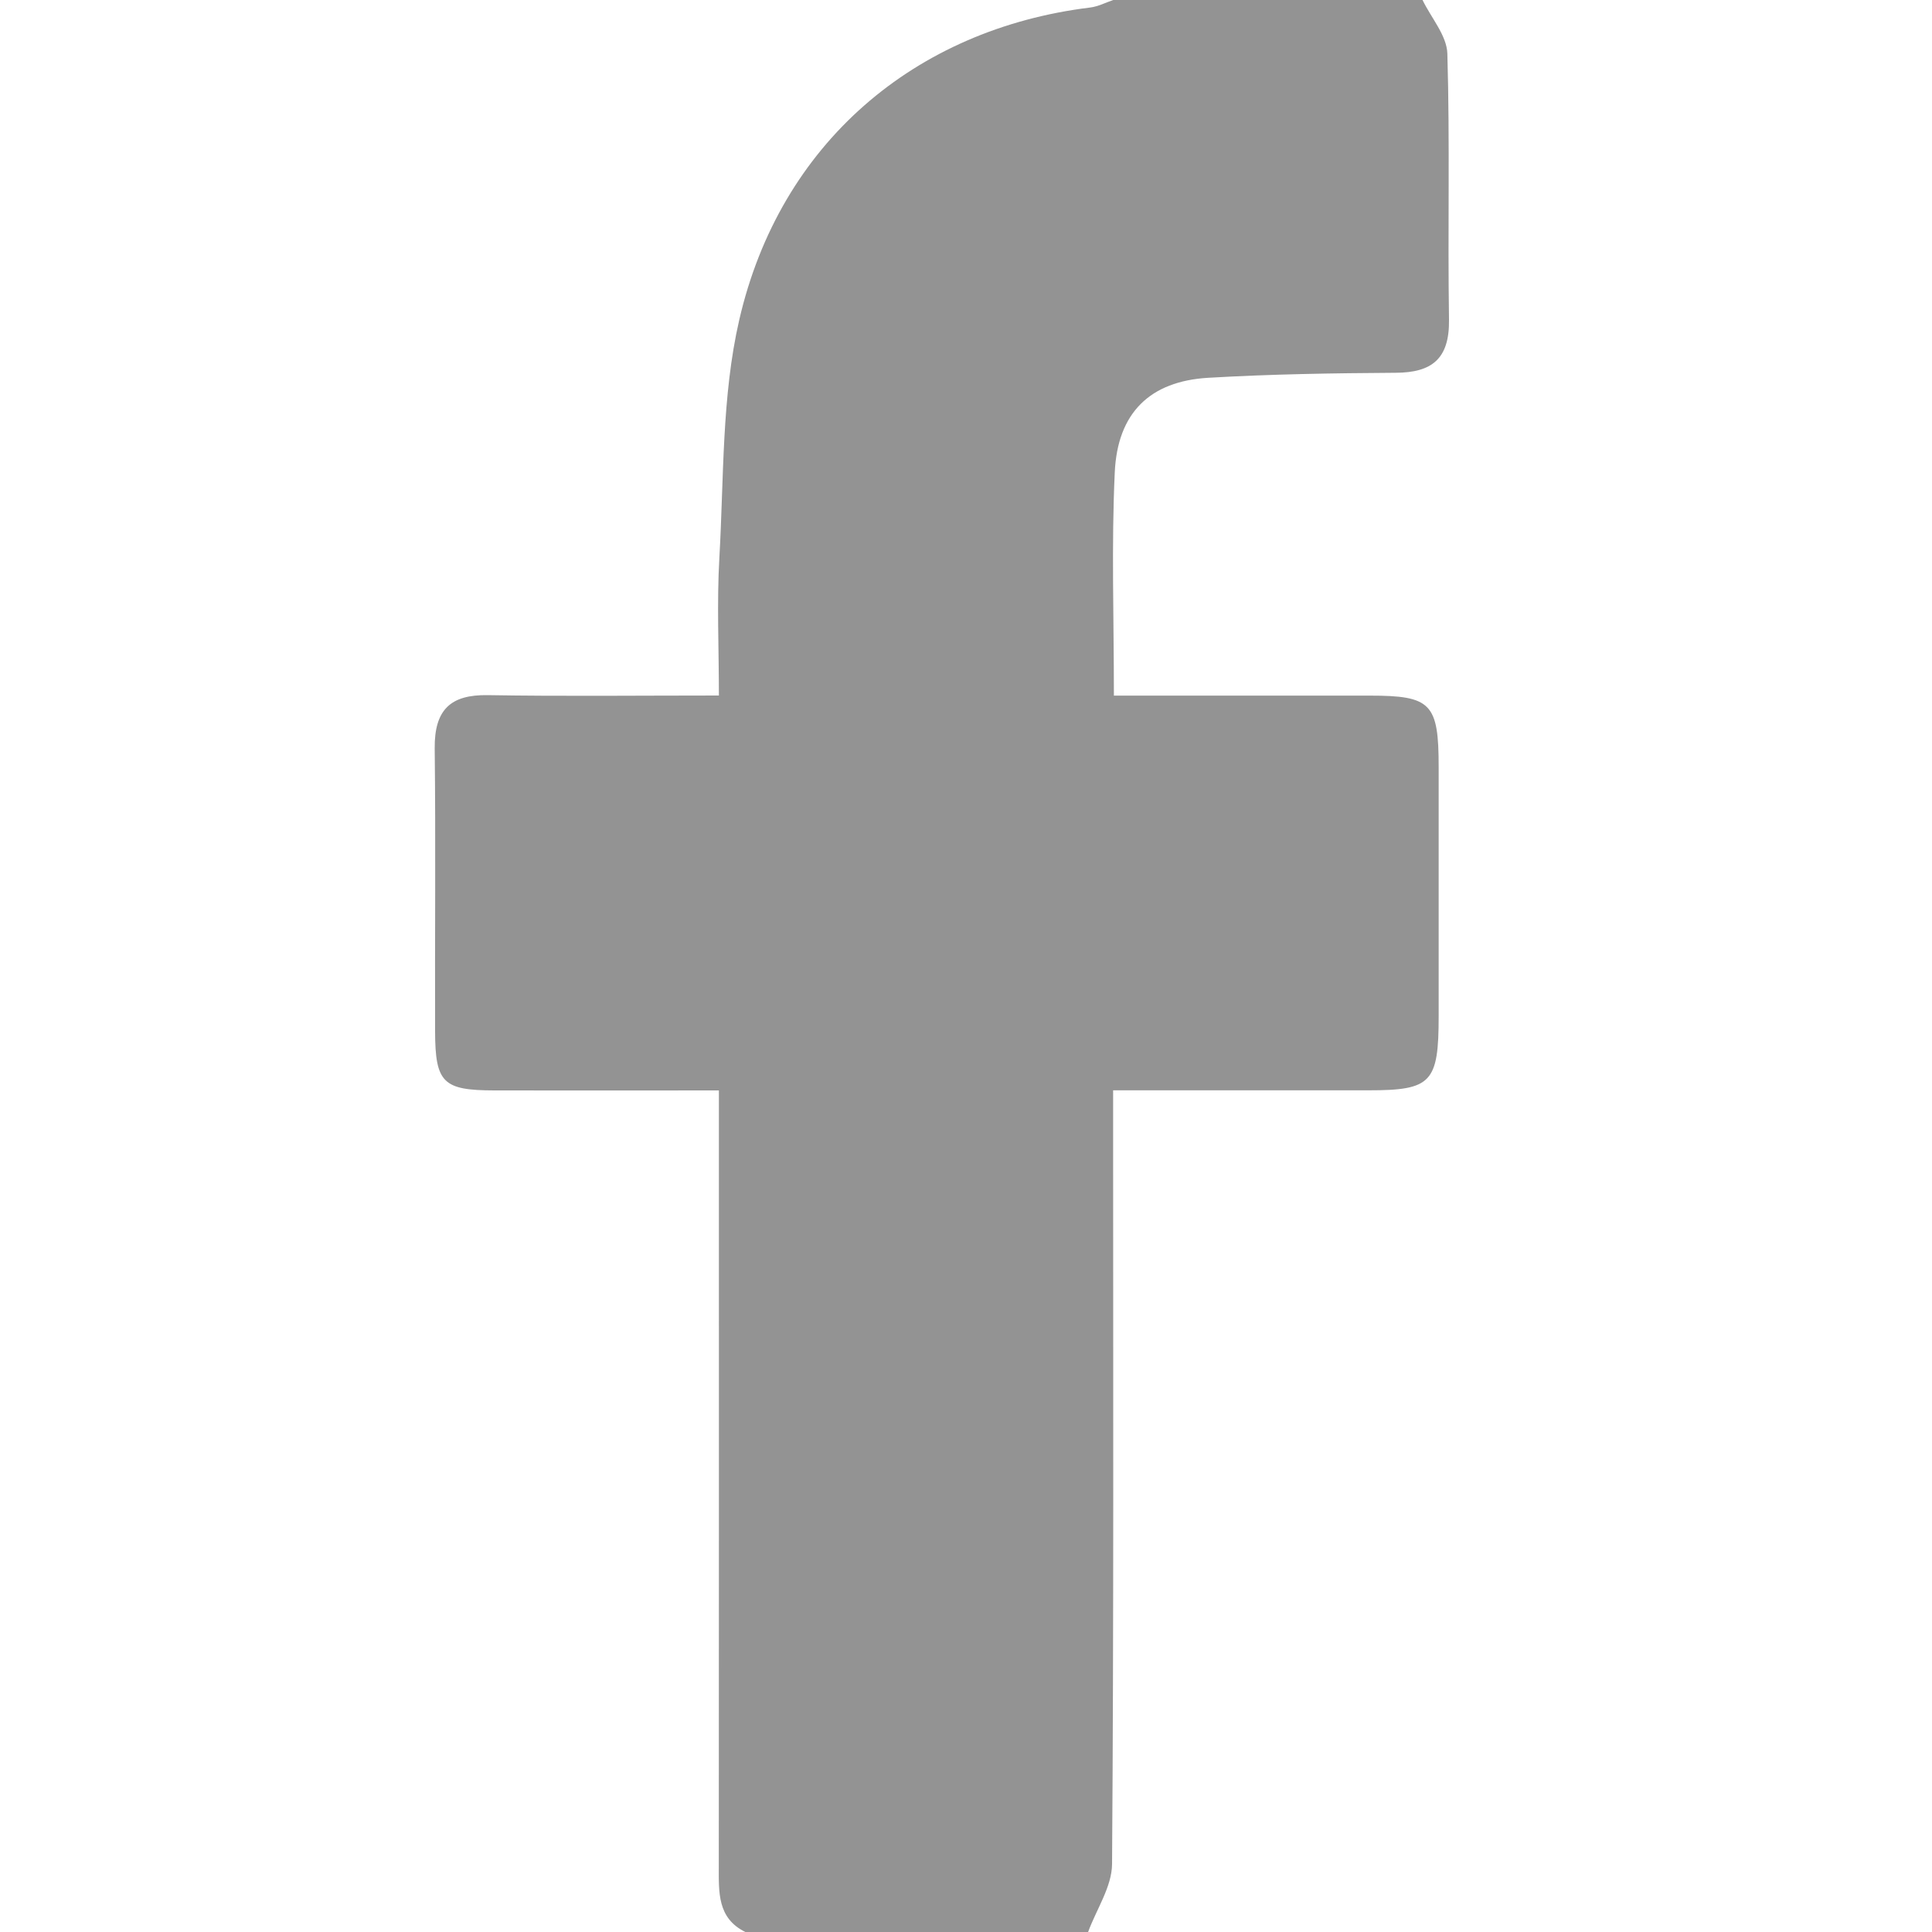
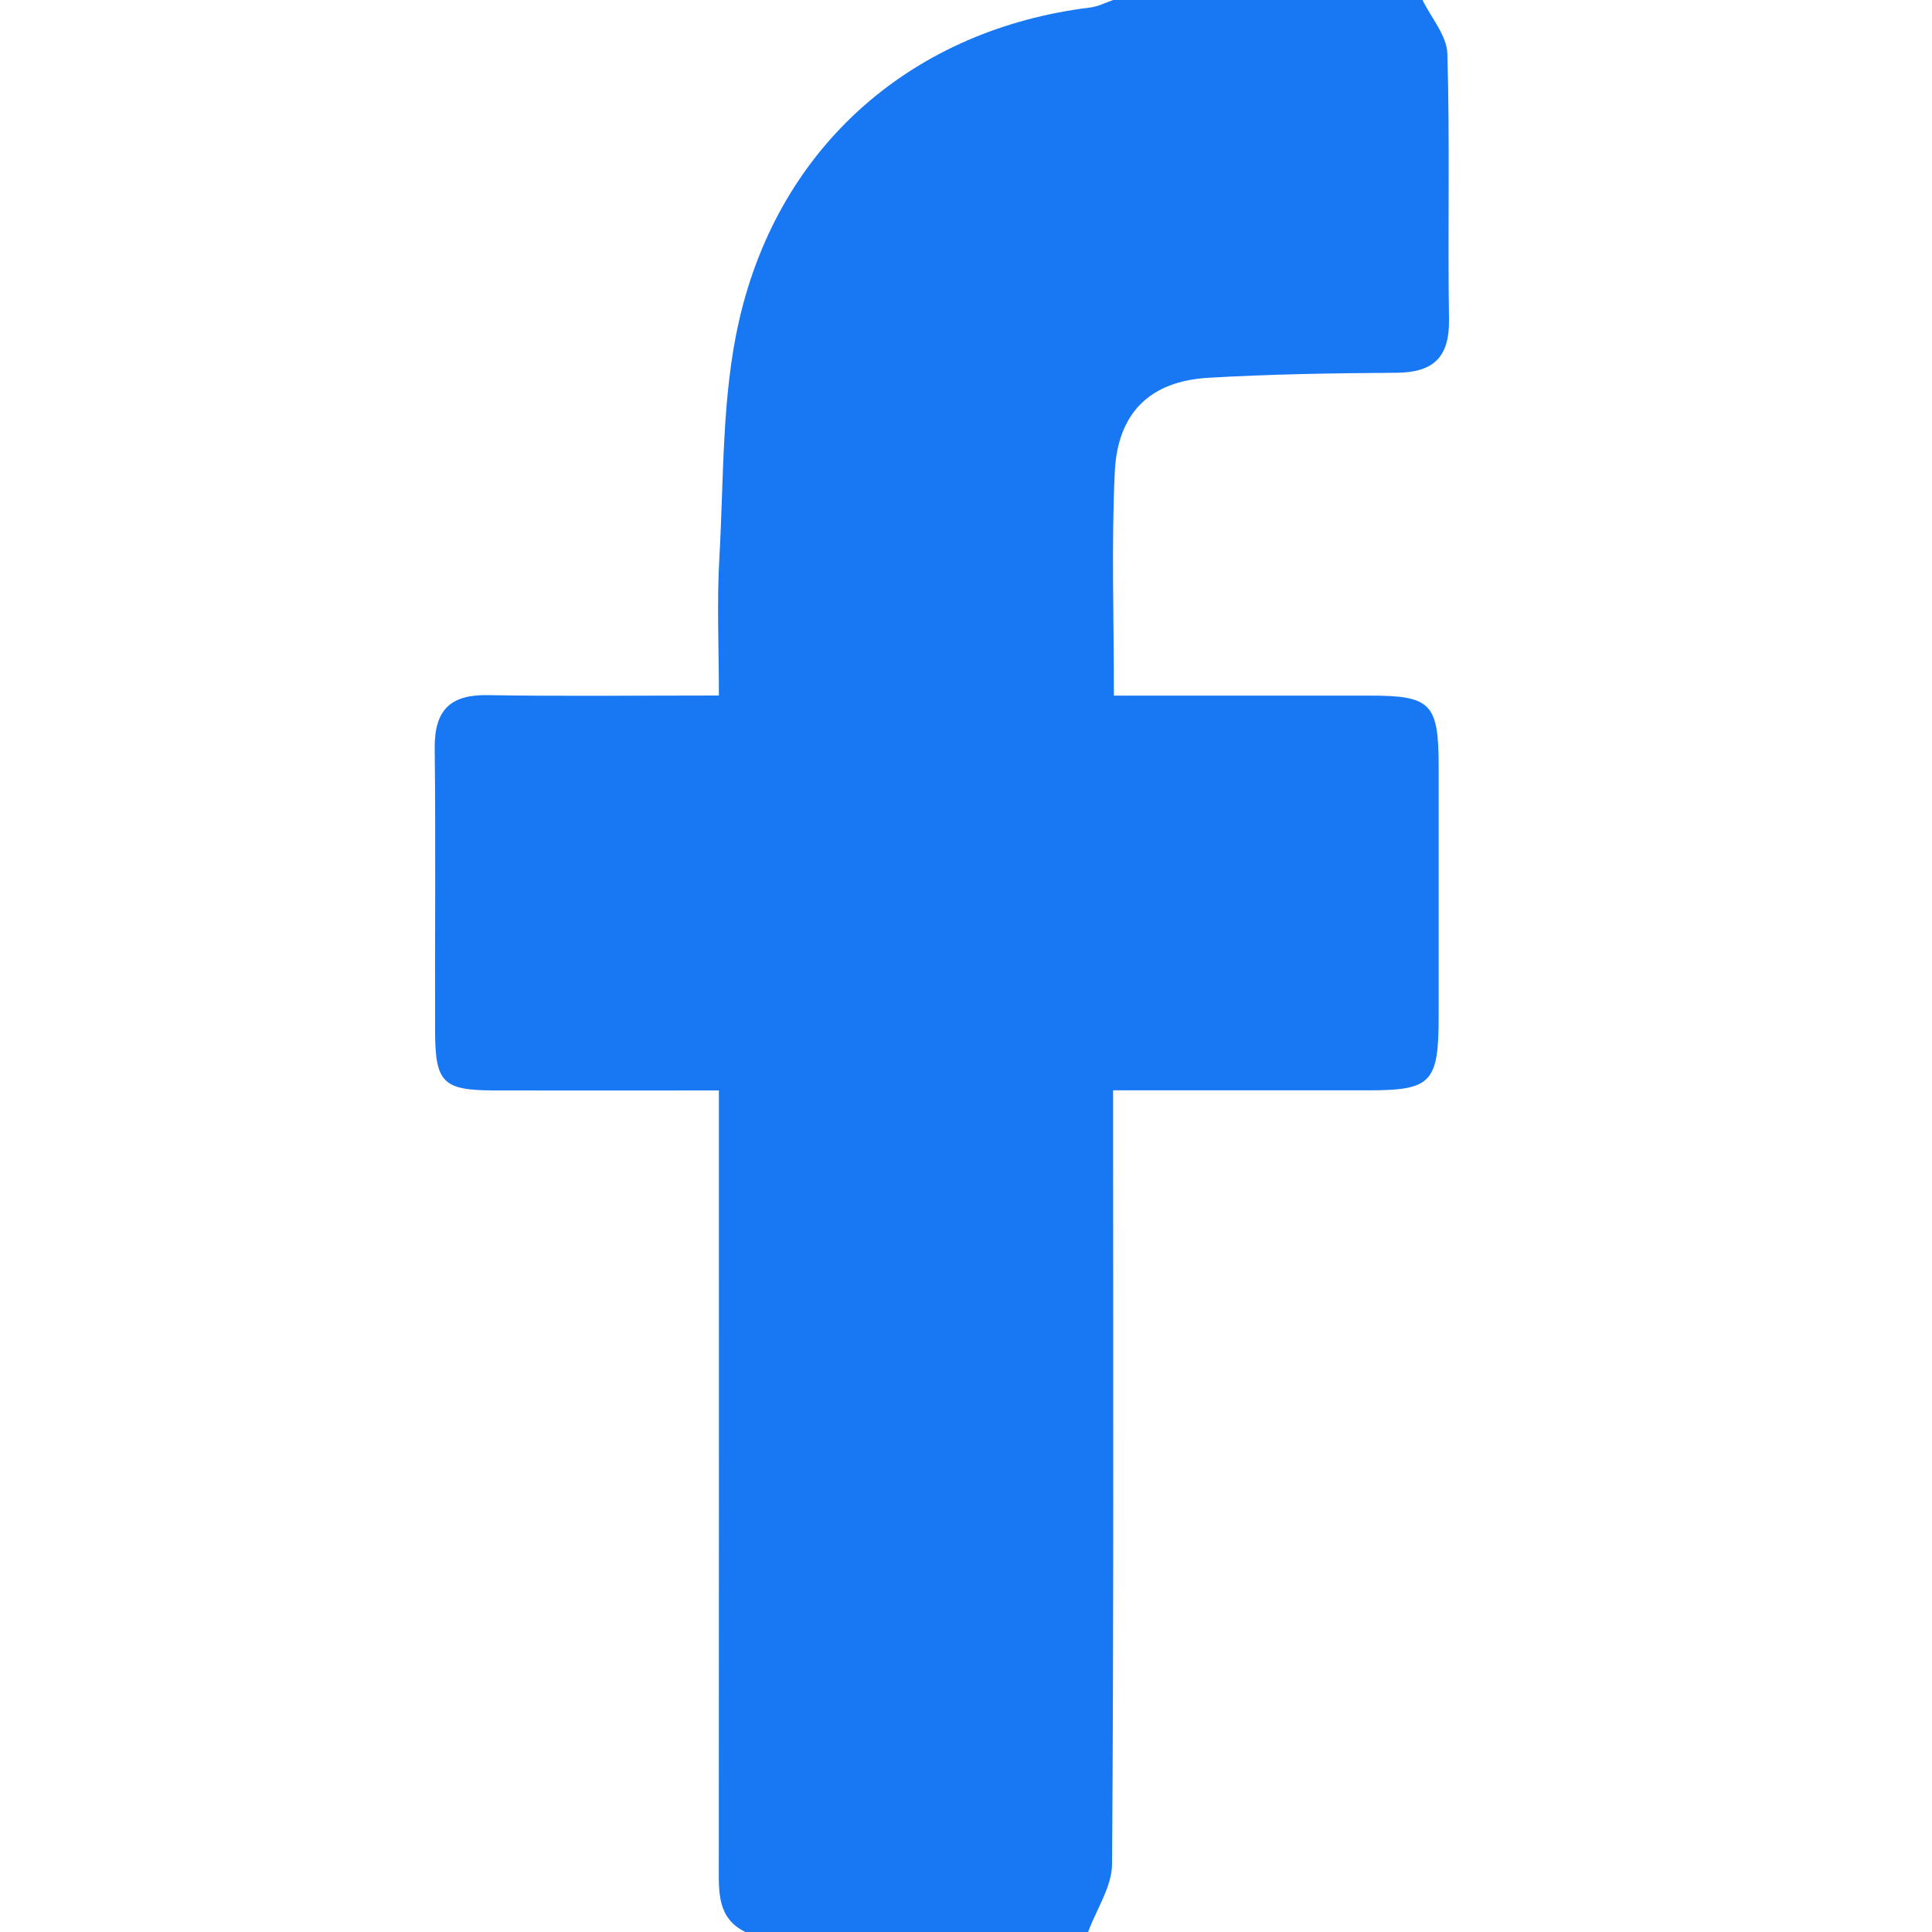
<svg xmlns="http://www.w3.org/2000/svg" width="20" height="20" viewBox="0 0 20 20" fill="none">
-   <path d="M14.726 0C14.816 0.186 14.978 0.369 14.983 0.556C15.01 1.473 14.986 2.392 15 3.309C15.006 3.719 14.819 3.857 14.448 3.859C13.8 3.863 13.152 3.873 12.505 3.911C11.906 3.947 11.568 4.272 11.54 4.89C11.505 5.64 11.531 6.393 11.531 7.201C12.43 7.201 13.304 7.201 14.178 7.201C14.816 7.201 14.893 7.28 14.893 7.942C14.893 8.801 14.893 9.66 14.893 10.517C14.893 11.21 14.819 11.287 14.163 11.287C13.301 11.287 12.44 11.287 11.523 11.287C11.523 11.478 11.523 11.636 11.523 11.793C11.523 14.294 11.53 16.796 11.512 19.297C11.51 19.532 11.35 19.765 11.264 20H7.716C7.424 19.857 7.441 19.587 7.441 19.316C7.443 16.83 7.442 14.343 7.442 11.857C7.442 11.684 7.442 11.51 7.442 11.288C6.636 11.288 5.876 11.29 5.117 11.288C4.587 11.287 4.506 11.21 4.504 10.679C4.501 9.701 4.511 8.724 4.5 7.748C4.496 7.346 4.665 7.19 5.048 7.196C5.824 7.209 6.601 7.2 7.442 7.2C7.442 6.707 7.42 6.237 7.447 5.771C7.494 4.948 7.47 4.103 7.653 3.31C8.074 1.484 9.469 0.301 11.284 0.078C11.367 0.068 11.445 0.027 11.524 0C12.592 0 13.659 0 14.726 0Z" fill="#939393" />
+   <path d="M14.726 0C14.816 0.186 14.978 0.369 14.983 0.556C15.01 1.473 14.986 2.392 15 3.309C15.006 3.719 14.819 3.857 14.448 3.859C13.8 3.863 13.152 3.873 12.505 3.911C11.906 3.947 11.568 4.272 11.54 4.89C11.505 5.64 11.531 6.393 11.531 7.201C12.43 7.201 13.304 7.201 14.178 7.201C14.816 7.201 14.893 7.28 14.893 7.942C14.893 8.801 14.893 9.66 14.893 10.517C14.893 11.21 14.819 11.287 14.163 11.287C13.301 11.287 12.44 11.287 11.523 11.287C11.523 11.478 11.523 11.636 11.523 11.793C11.523 14.294 11.53 16.796 11.512 19.297C11.51 19.532 11.35 19.765 11.264 20H7.716C7.424 19.857 7.441 19.587 7.441 19.316C7.443 16.83 7.442 14.343 7.442 11.857C7.442 11.684 7.442 11.51 7.442 11.288C6.636 11.288 5.876 11.29 5.117 11.288C4.587 11.287 4.506 11.21 4.504 10.679C4.501 9.701 4.511 8.724 4.5 7.748C4.496 7.346 4.665 7.19 5.048 7.196C5.824 7.209 6.601 7.2 7.442 7.2C7.442 6.707 7.42 6.237 7.447 5.771C7.494 4.948 7.47 4.103 7.653 3.31C8.074 1.484 9.469 0.301 11.284 0.078C11.367 0.068 11.445 0.027 11.524 0C12.592 0 13.659 0 14.726 0Z" fill="#1877F2" />
</svg>
